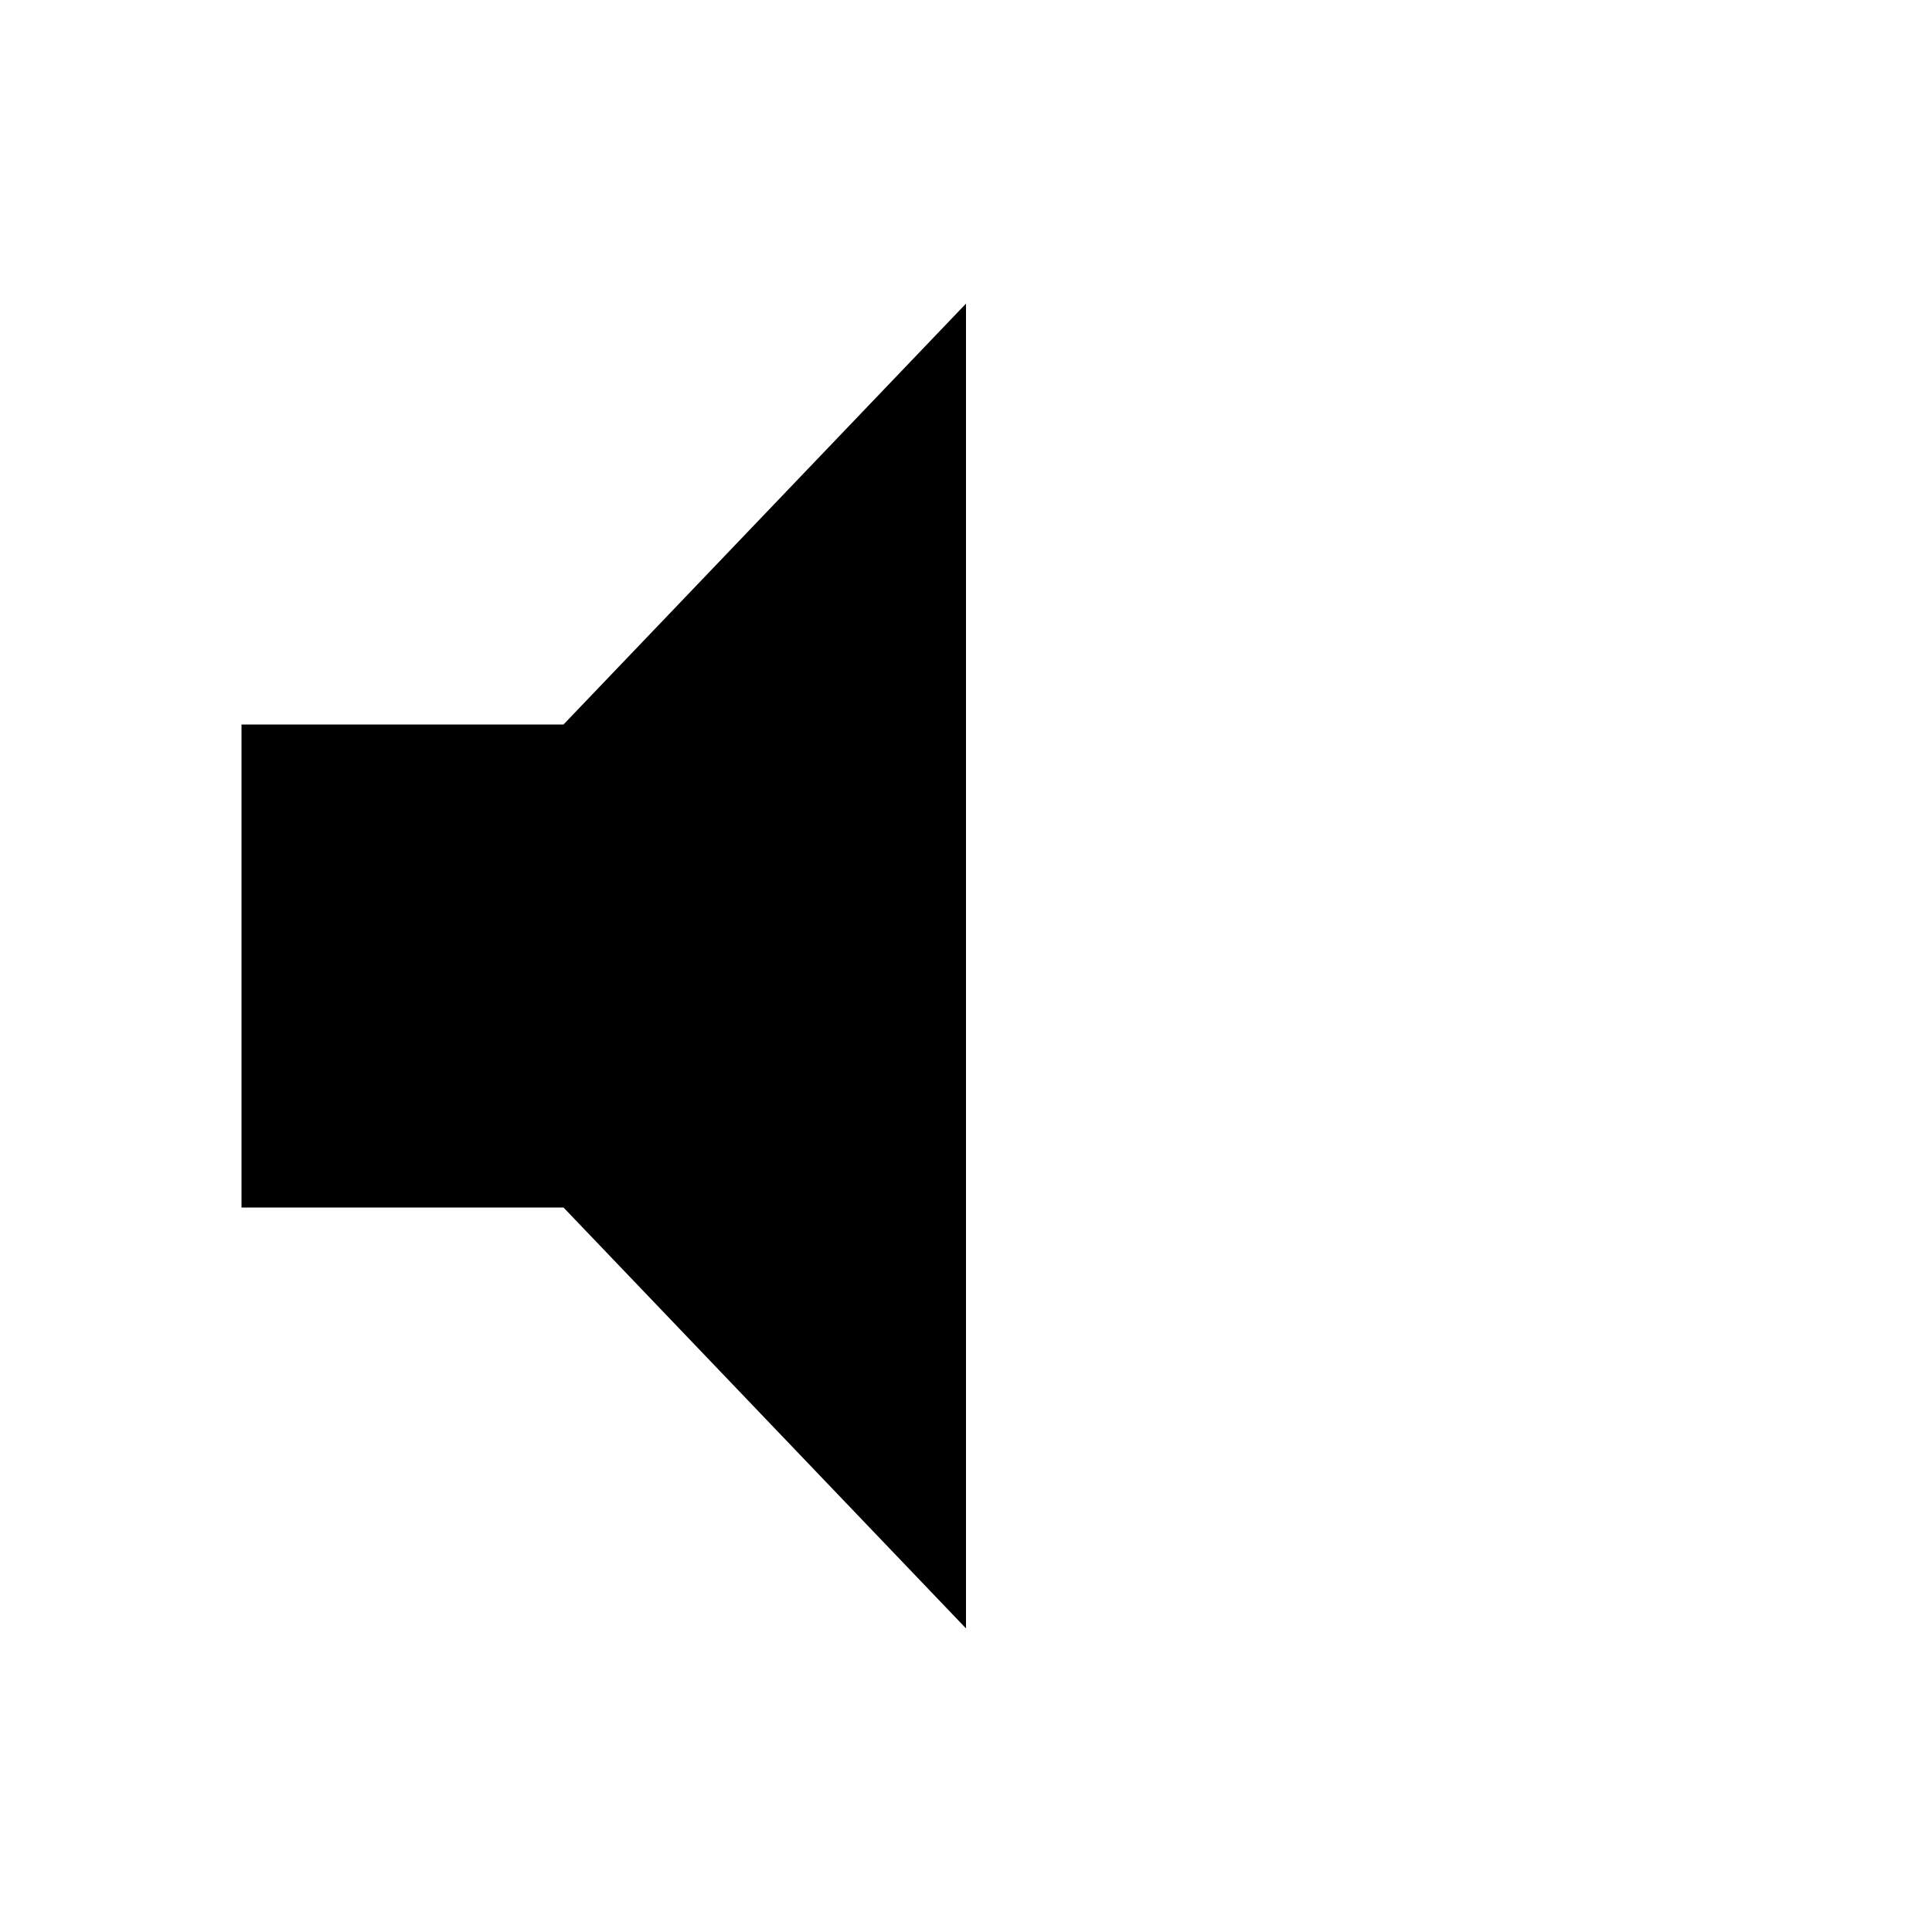
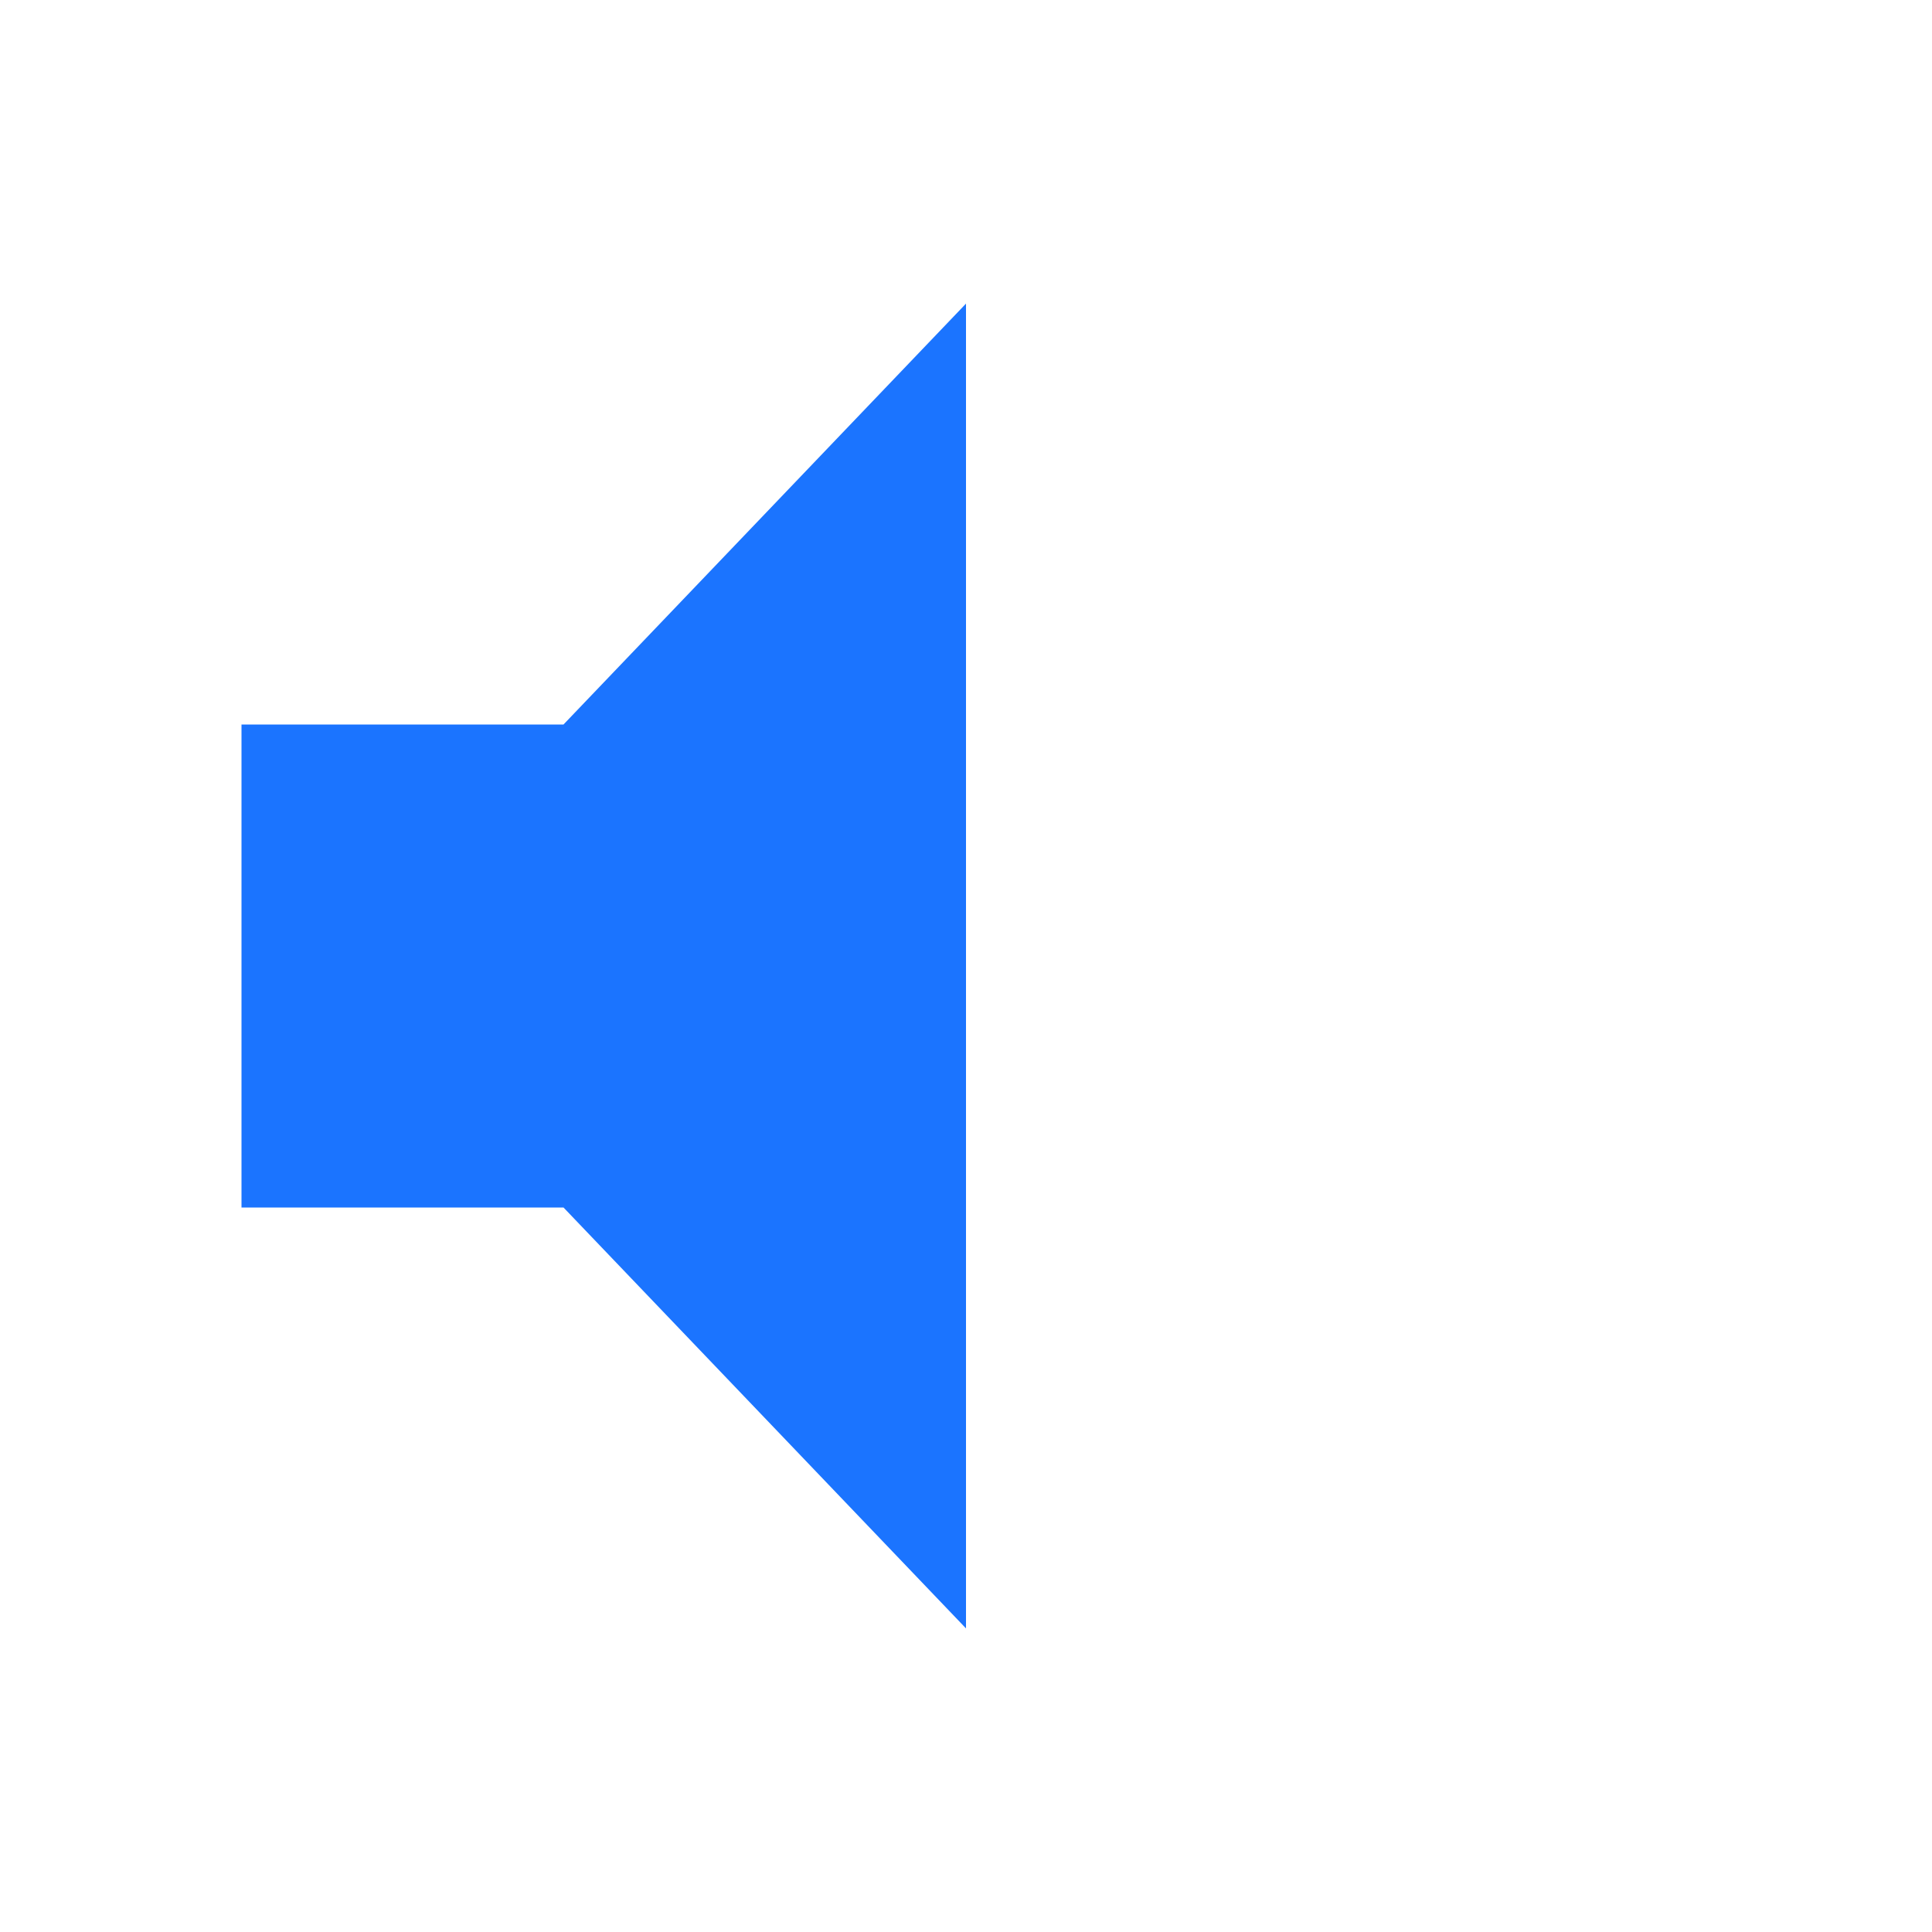
<svg xmlns="http://www.w3.org/2000/svg" version="1.1" id="Layer_1" x="0px" y="0px" width="512px" height="512px" viewBox="0 0 512 512" enable-background="new 0 0 512 512" xml:space="preserve">
-   <path d="M64,192v128h85.334L256,431.543V80.458L149.334,192H64z" />
+   <g fill="#1b74ff" fill-opacity="1">
+     <path d="M64,192v128h85.334L256,431.543V80.458L149.334,192H64z" />
+   </g>
</svg>
